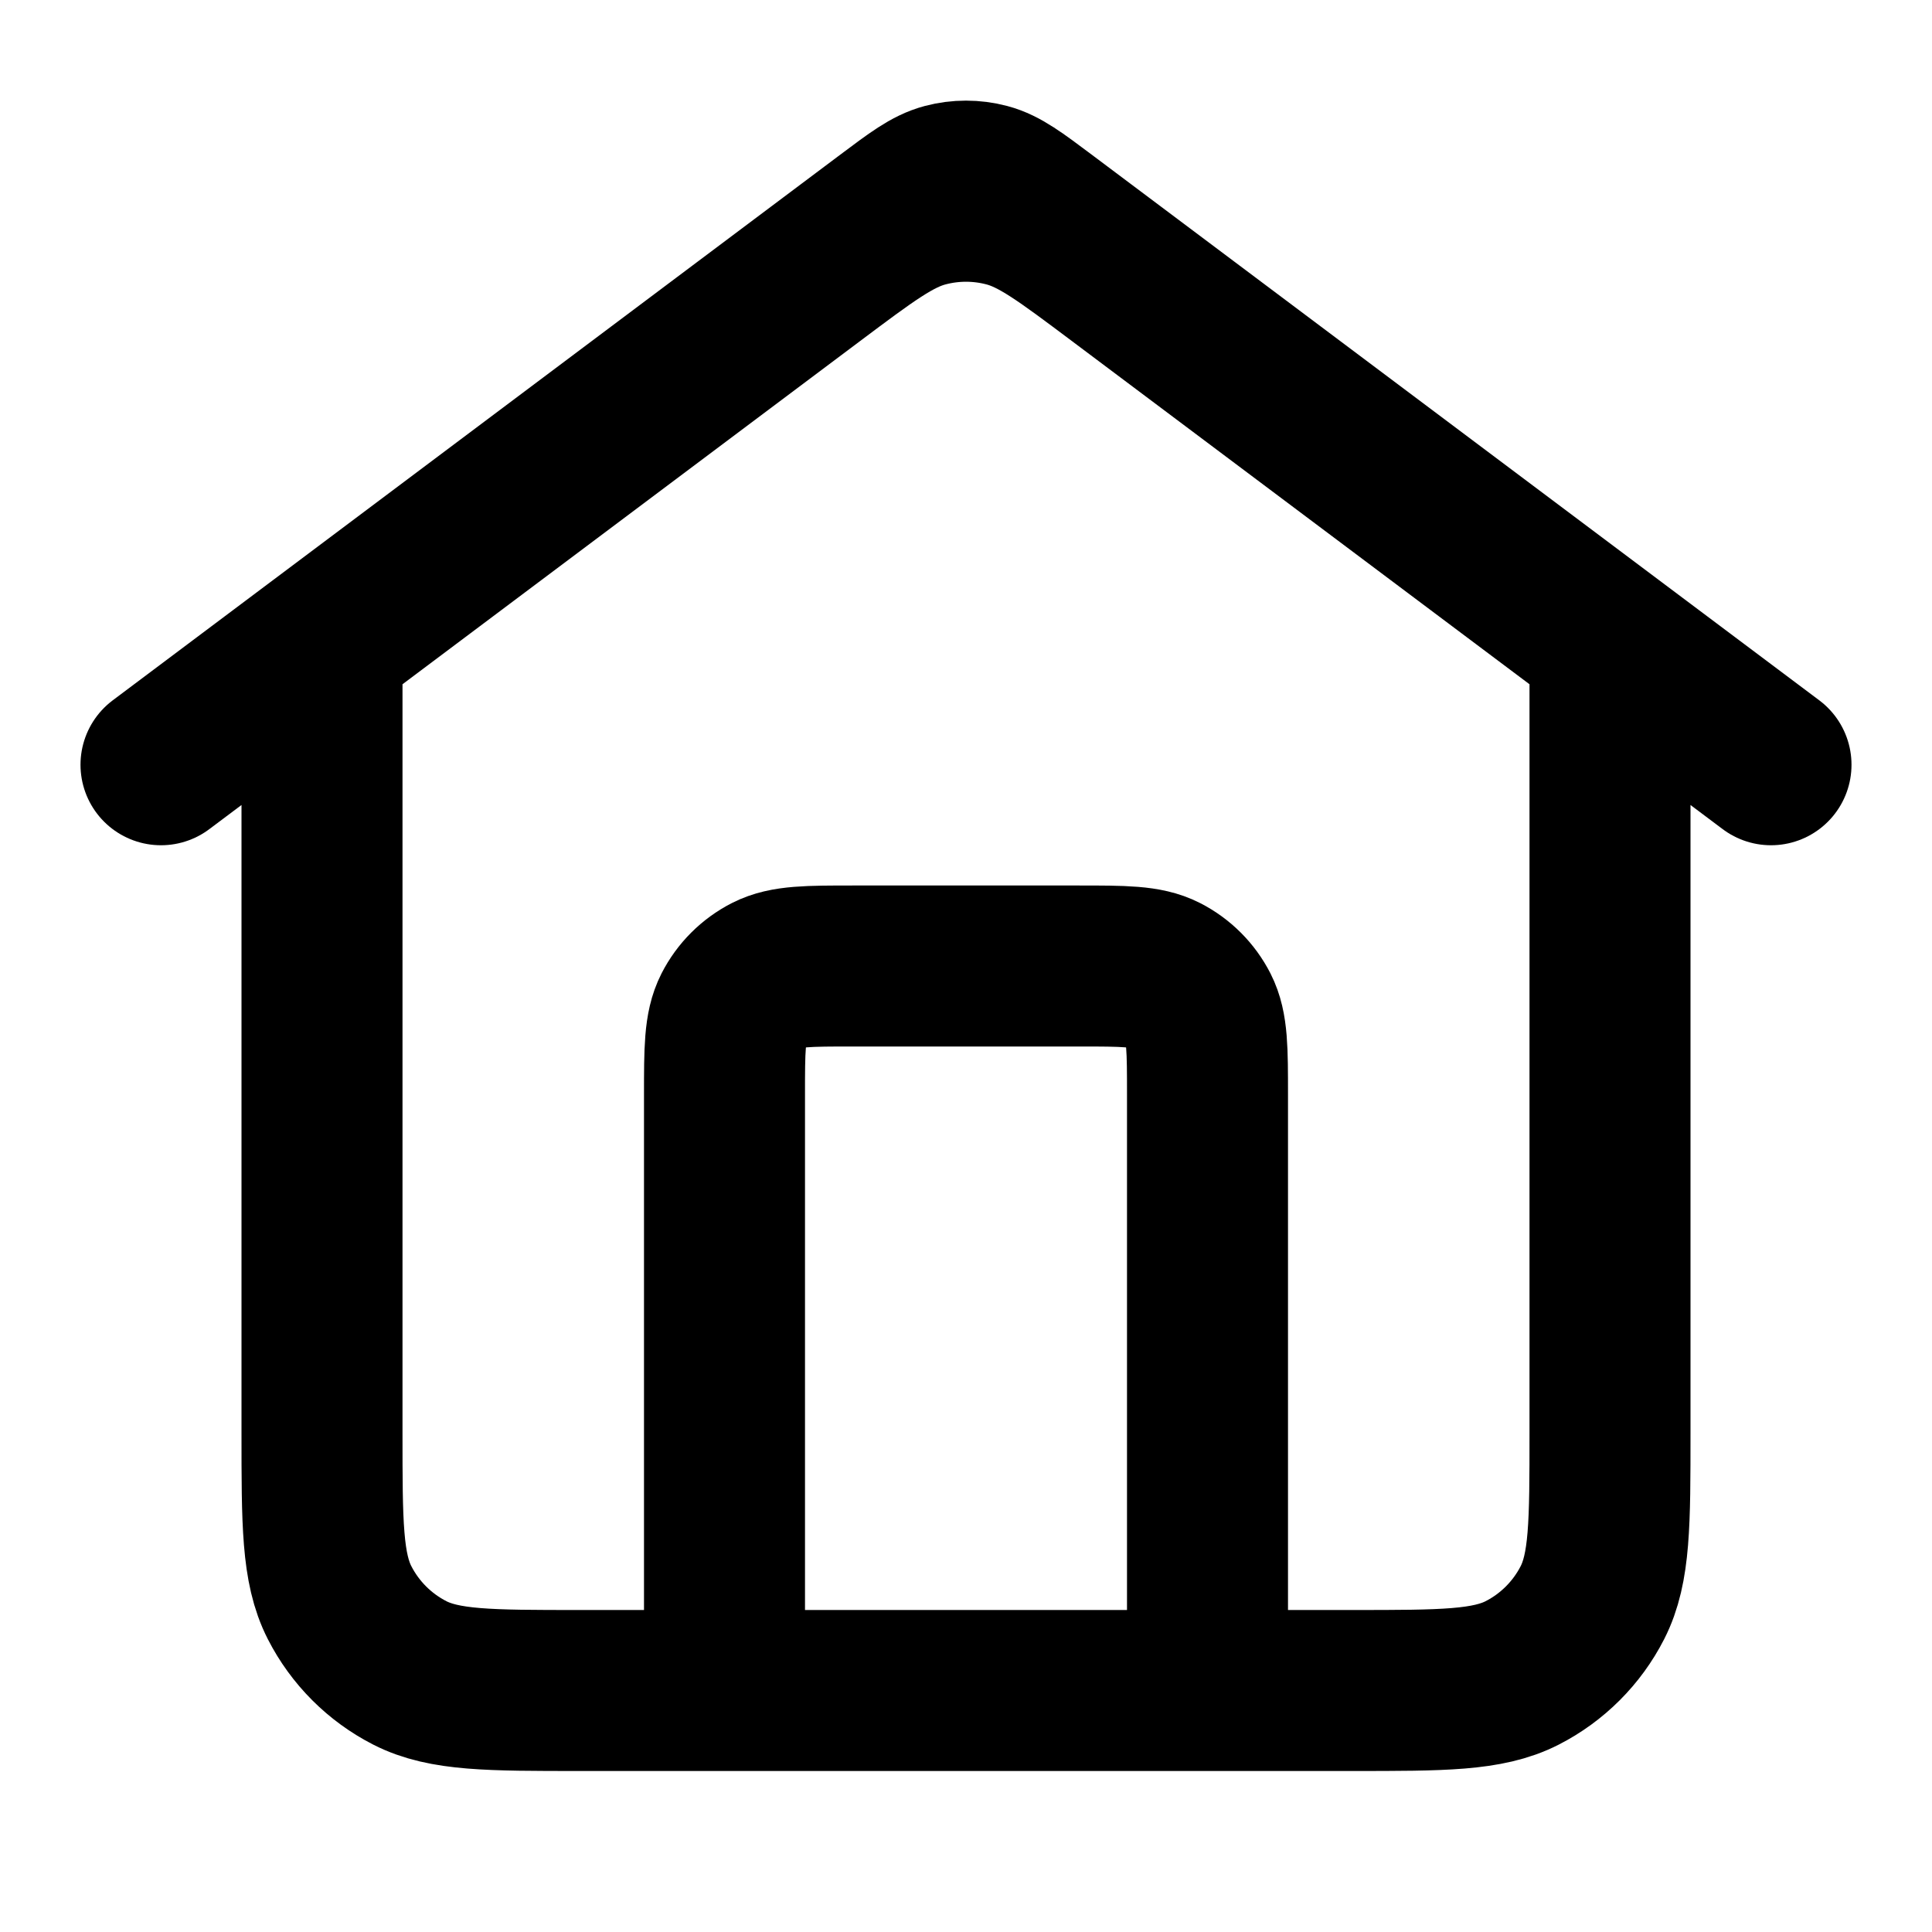
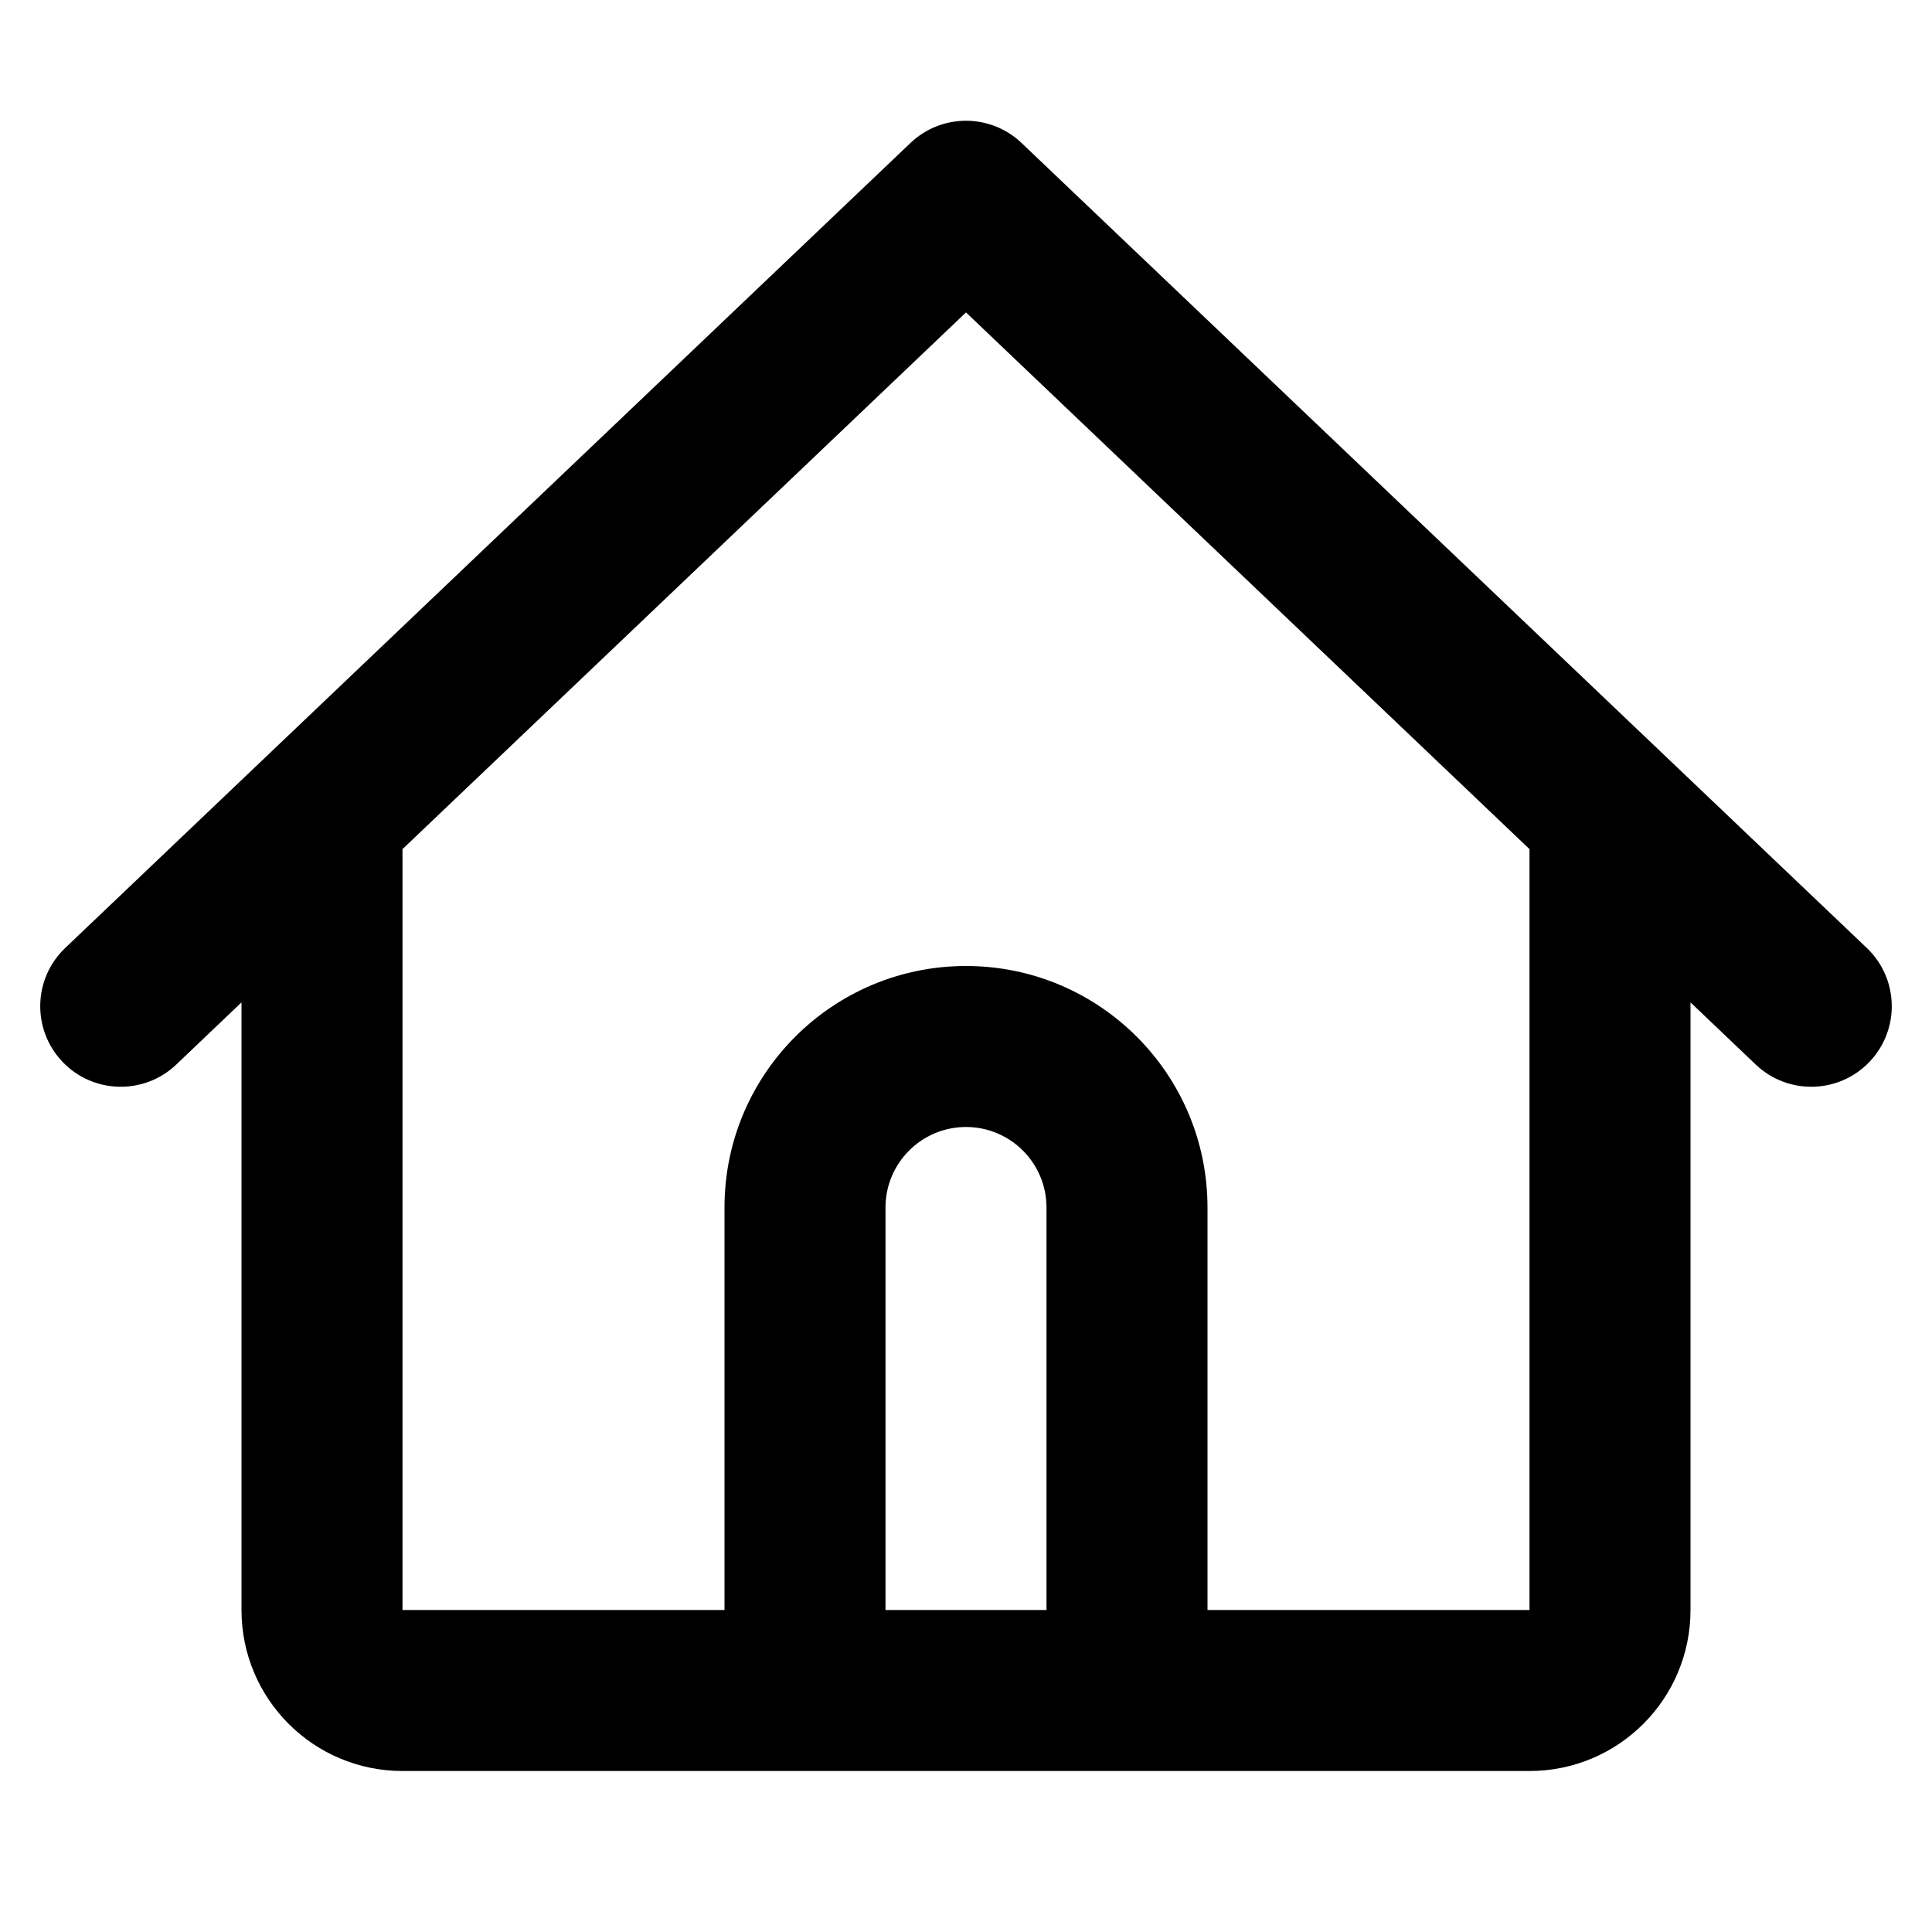
<svg xmlns="http://www.w3.org/2000/svg" width="800px" height="800px" viewBox="0 0 24 24" fill="none">
-   <path d="M9 21V13.6C9 13.04 9 12.76 9.109 12.546C9.205 12.358 9.358 12.205 9.546 12.109C9.76 12 10.04 12 10.6 12H13.4C13.96 12 14.24 12 14.454 12.109C14.642 12.205 14.795 12.358 14.891 12.546C15 12.76 15 13.04 15 13.6V21M2 9.5L11.04 2.72C11.384 2.462 11.556 2.333 11.745 2.283C11.912 2.239 12.088 2.239 12.255 2.283C12.444 2.333 12.616 2.462 12.96 2.72L22 9.5M4 8V17.8C4 18.92 4 19.48 4.218 19.908C4.41 20.284 4.716 20.59 5.092 20.782C5.52 21 6.08 21 7.2 21H16.8C17.92 21 18.48 21 18.908 20.782C19.284 20.59 19.59 20.284 19.782 19.908C20 19.48 20 18.92 20 17.8V8L13.92 3.44C13.232 2.924 12.887 2.665 12.509 2.566C12.175 2.478 11.825 2.478 11.491 2.566C11.113 2.665 10.768 2.924 10.08 3.44L4 8Z" stroke="#000000" stroke-width="2" stroke-linecap="round" stroke-linejoin="round" />
+   <path fill-rule="evenodd" clip-rule="evenodd" d="M11.31 1.776C11.697 1.408 12.303 1.408 12.69 1.776L20.69 9.395L23.19 11.776C23.59 12.157 23.605 12.79 23.224 13.19C22.843 13.59 22.21 13.605 21.81 13.224L21 12.452V20C21 21.105 20.105 22 19 22H14H10H5C3.895 22 3 21.105 3 20V12.452L2.19 13.224C1.79 13.605 1.157 13.59 0.776 13.19C0.395 12.79 0.41 12.157 0.81 11.776L3.31 9.395L11.31 1.776ZM5 10.548V20H9V15C9 13.343 10.343 12 12 12C13.657 12 15 13.343 15 15V20H19V10.548L12 3.881L5 10.548ZM13 20V15C13 14.448 12.552 14 12 14C11.448 14 11 14.448 11 15V20H13Z" fill="#000000" />
</svg>
